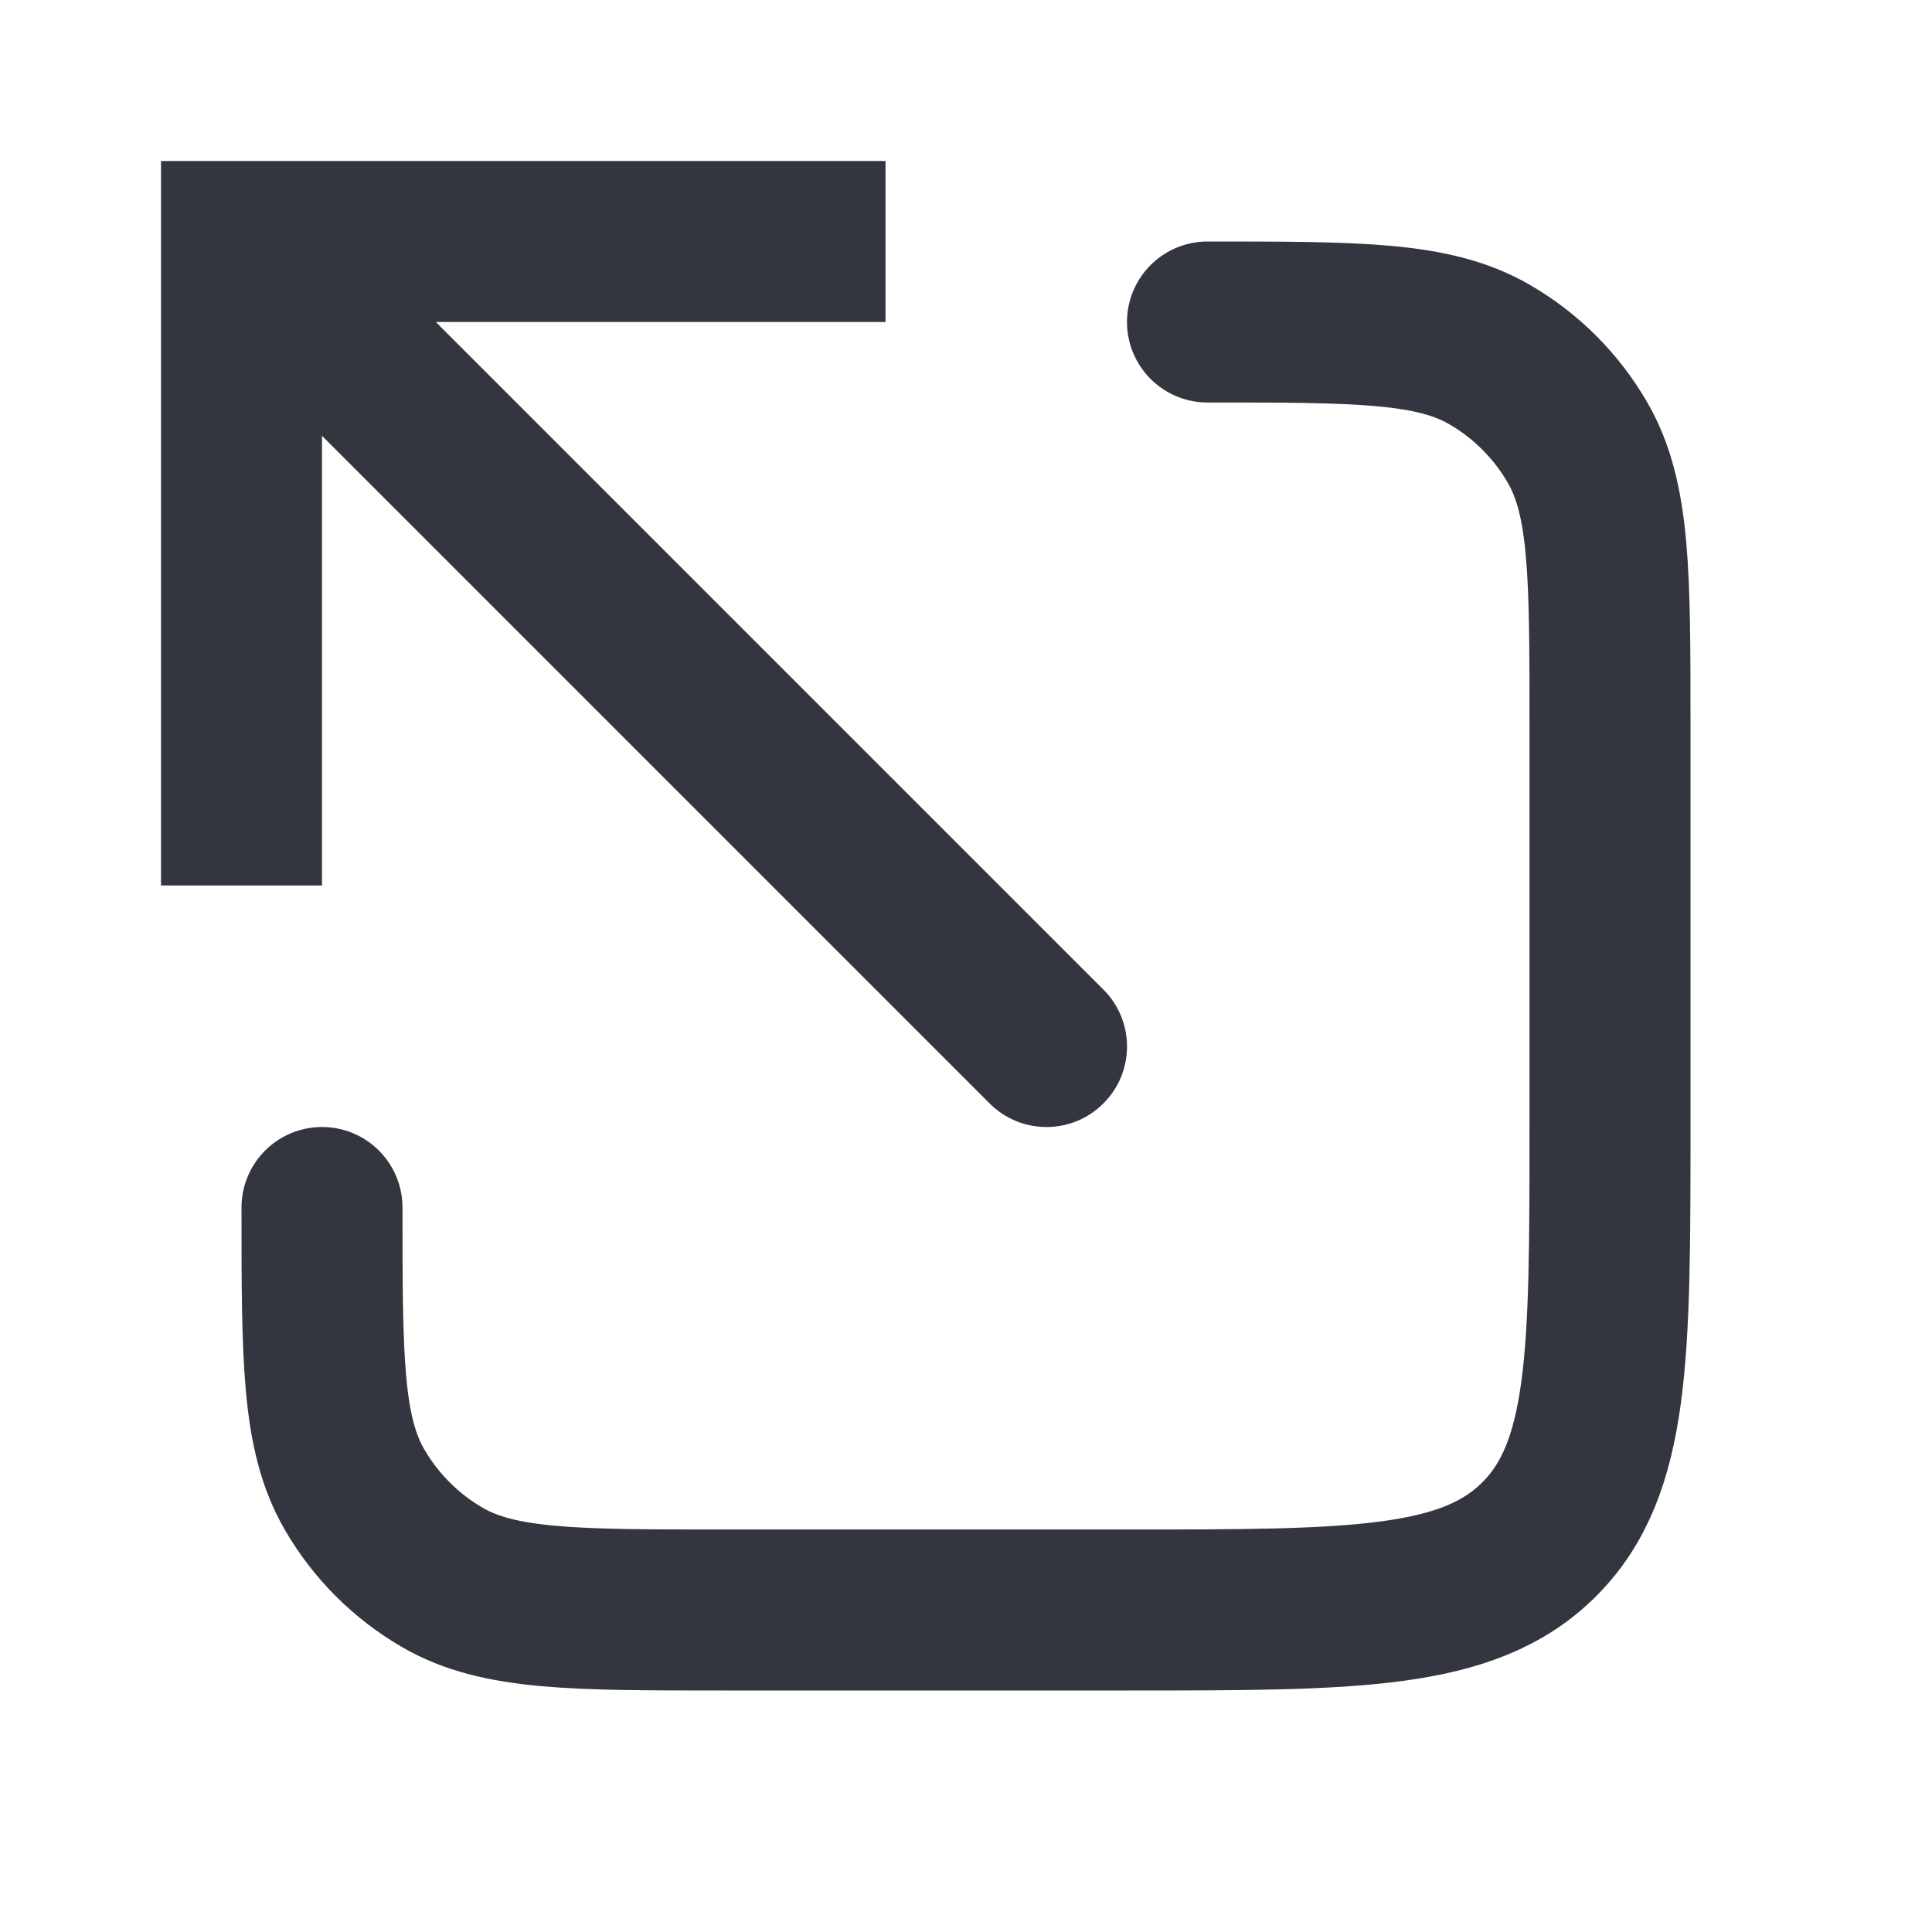
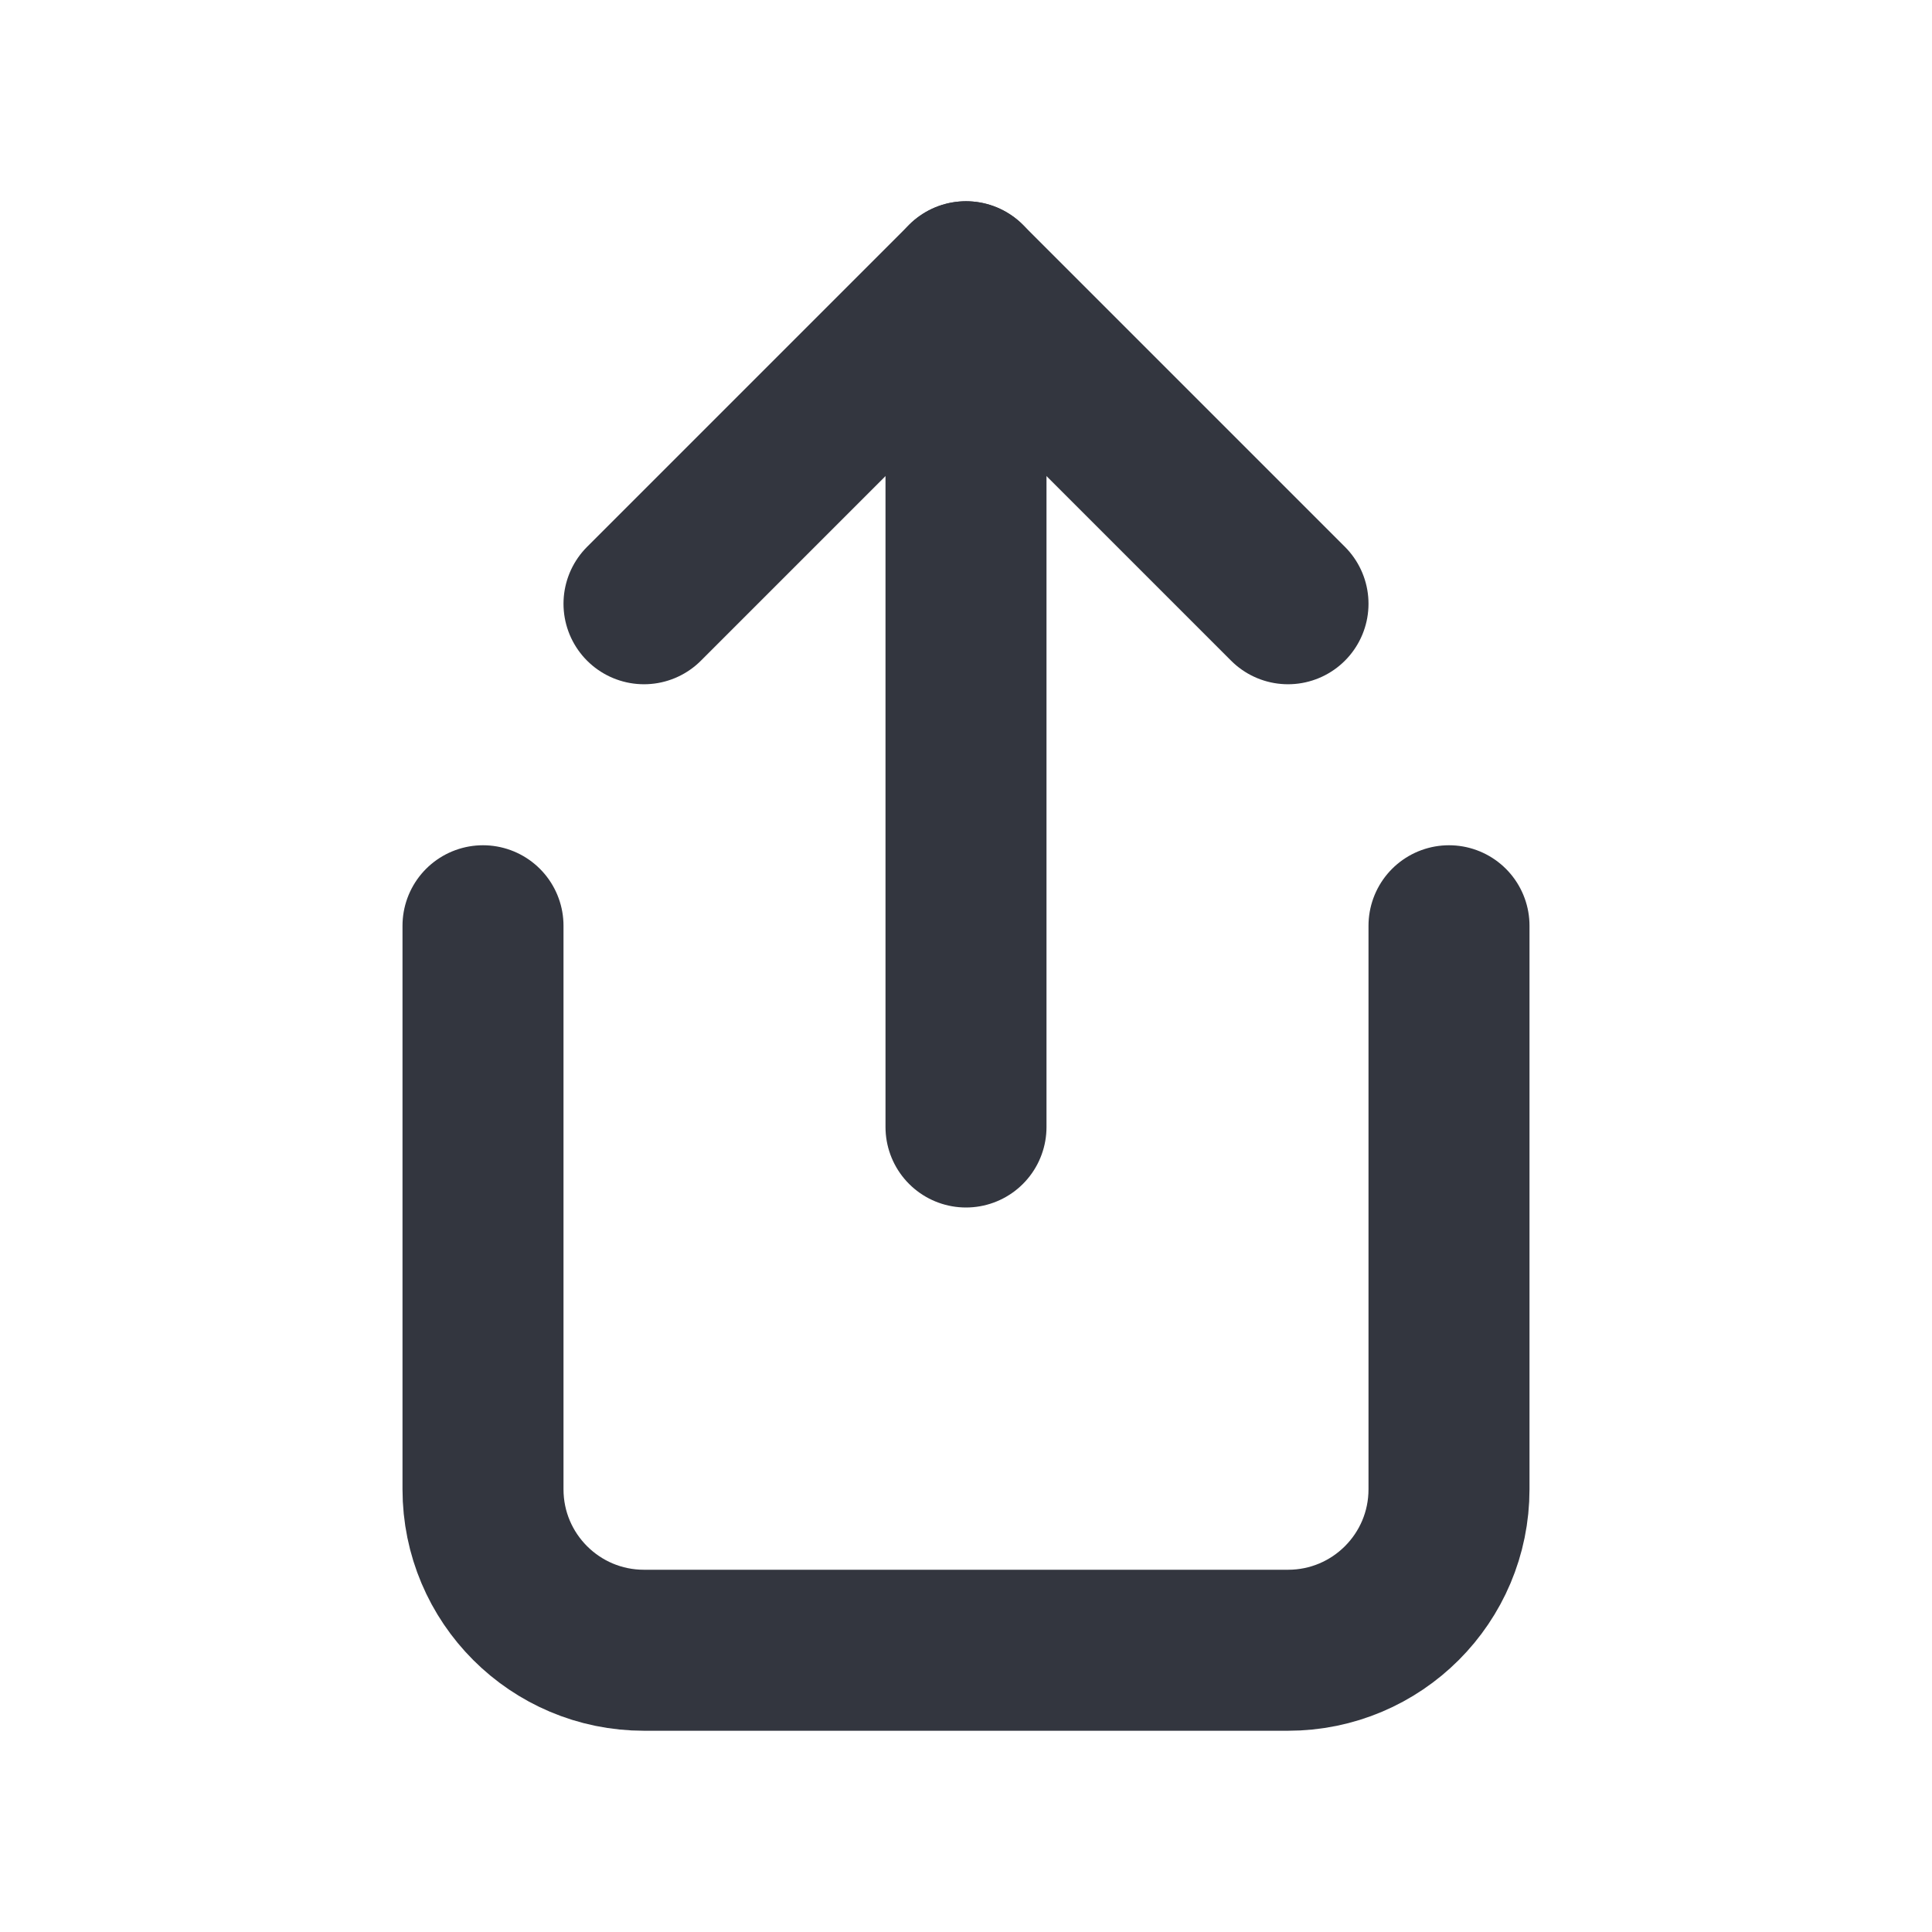
<svg xmlns="http://www.w3.org/2000/svg" width="24" height="24" viewBox="0 0 24 24" fill="none">
-   <path d="M3 3V2H2V3H3ZM12.293 13.707C12.683 14.098 13.317 14.098 13.707 13.707C14.098 13.317 14.098 12.683 13.707 12.293L13 13L12.293 13.707ZM3 11H4V3H3H2V11H3ZM3 3V4H11V3V2H3V3ZM3 3L2.293 3.707L12.293 13.707L13 13L13.707 12.293L3.707 2.293L3 3Z" fill="#33363F" />
-   <path d="M4 15C4 16.869 4 17.804 4.402 18.5C4.665 18.956 5.044 19.335 5.5 19.598C6.196 20 7.131 20 9 20H14C16.828 20 18.243 20 19.121 19.121C20 18.243 20 16.828 20 14V9C20 7.131 20 6.196 19.598 5.5C19.335 5.044 18.956 4.665 18.5 4.402C17.804 4 16.869 4 15 4" stroke="#33363F" stroke-width="2" stroke-linecap="round" />
+   <path d="M12 3.5V14" stroke="#33363F" stroke-width="2" stroke-linecap="round" />
+   <path d="M8 7.5L12 3.5L16 7.5" stroke="#33363F" stroke-width="2" stroke-linecap="round" stroke-linejoin="round" />
+   <path d="M6 11.5V18.5C6 19.605 6.895 20.5 8 20.5H16C17.105 20.5 18 19.605 18 18.5V11.5" stroke="#33363F" stroke-width="2" stroke-linecap="round" stroke-linejoin="round" />
</svg>
